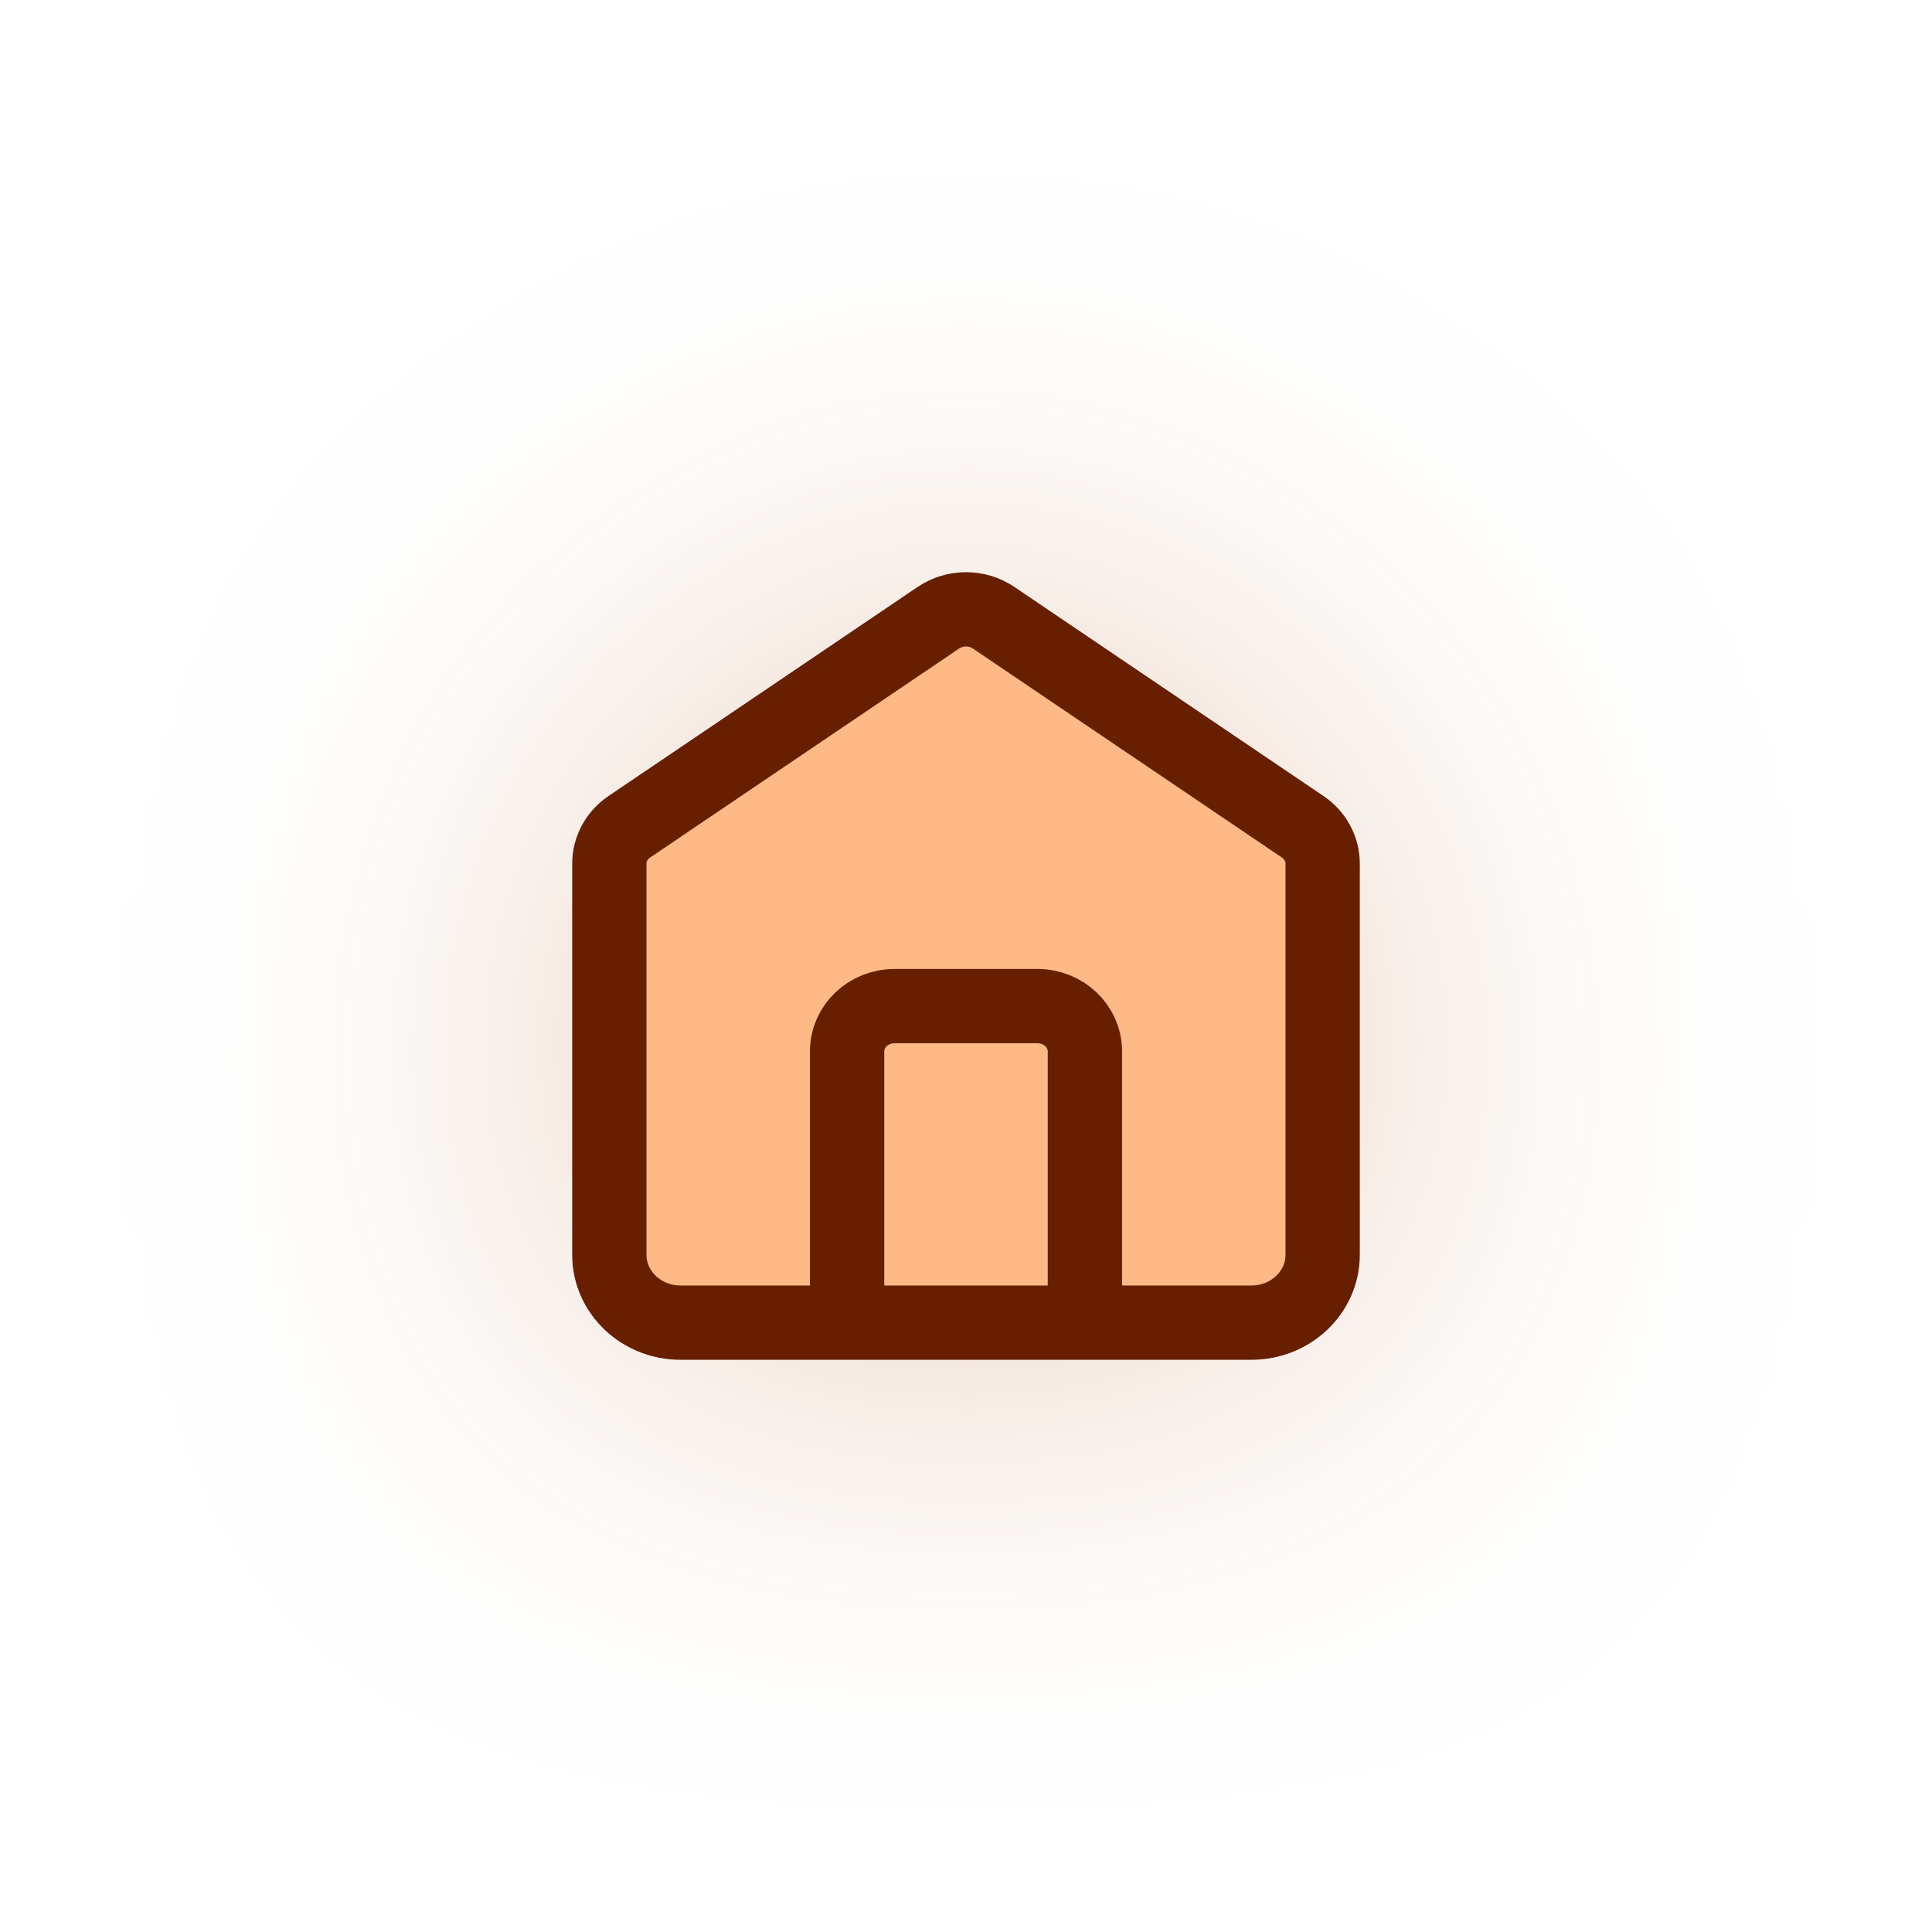
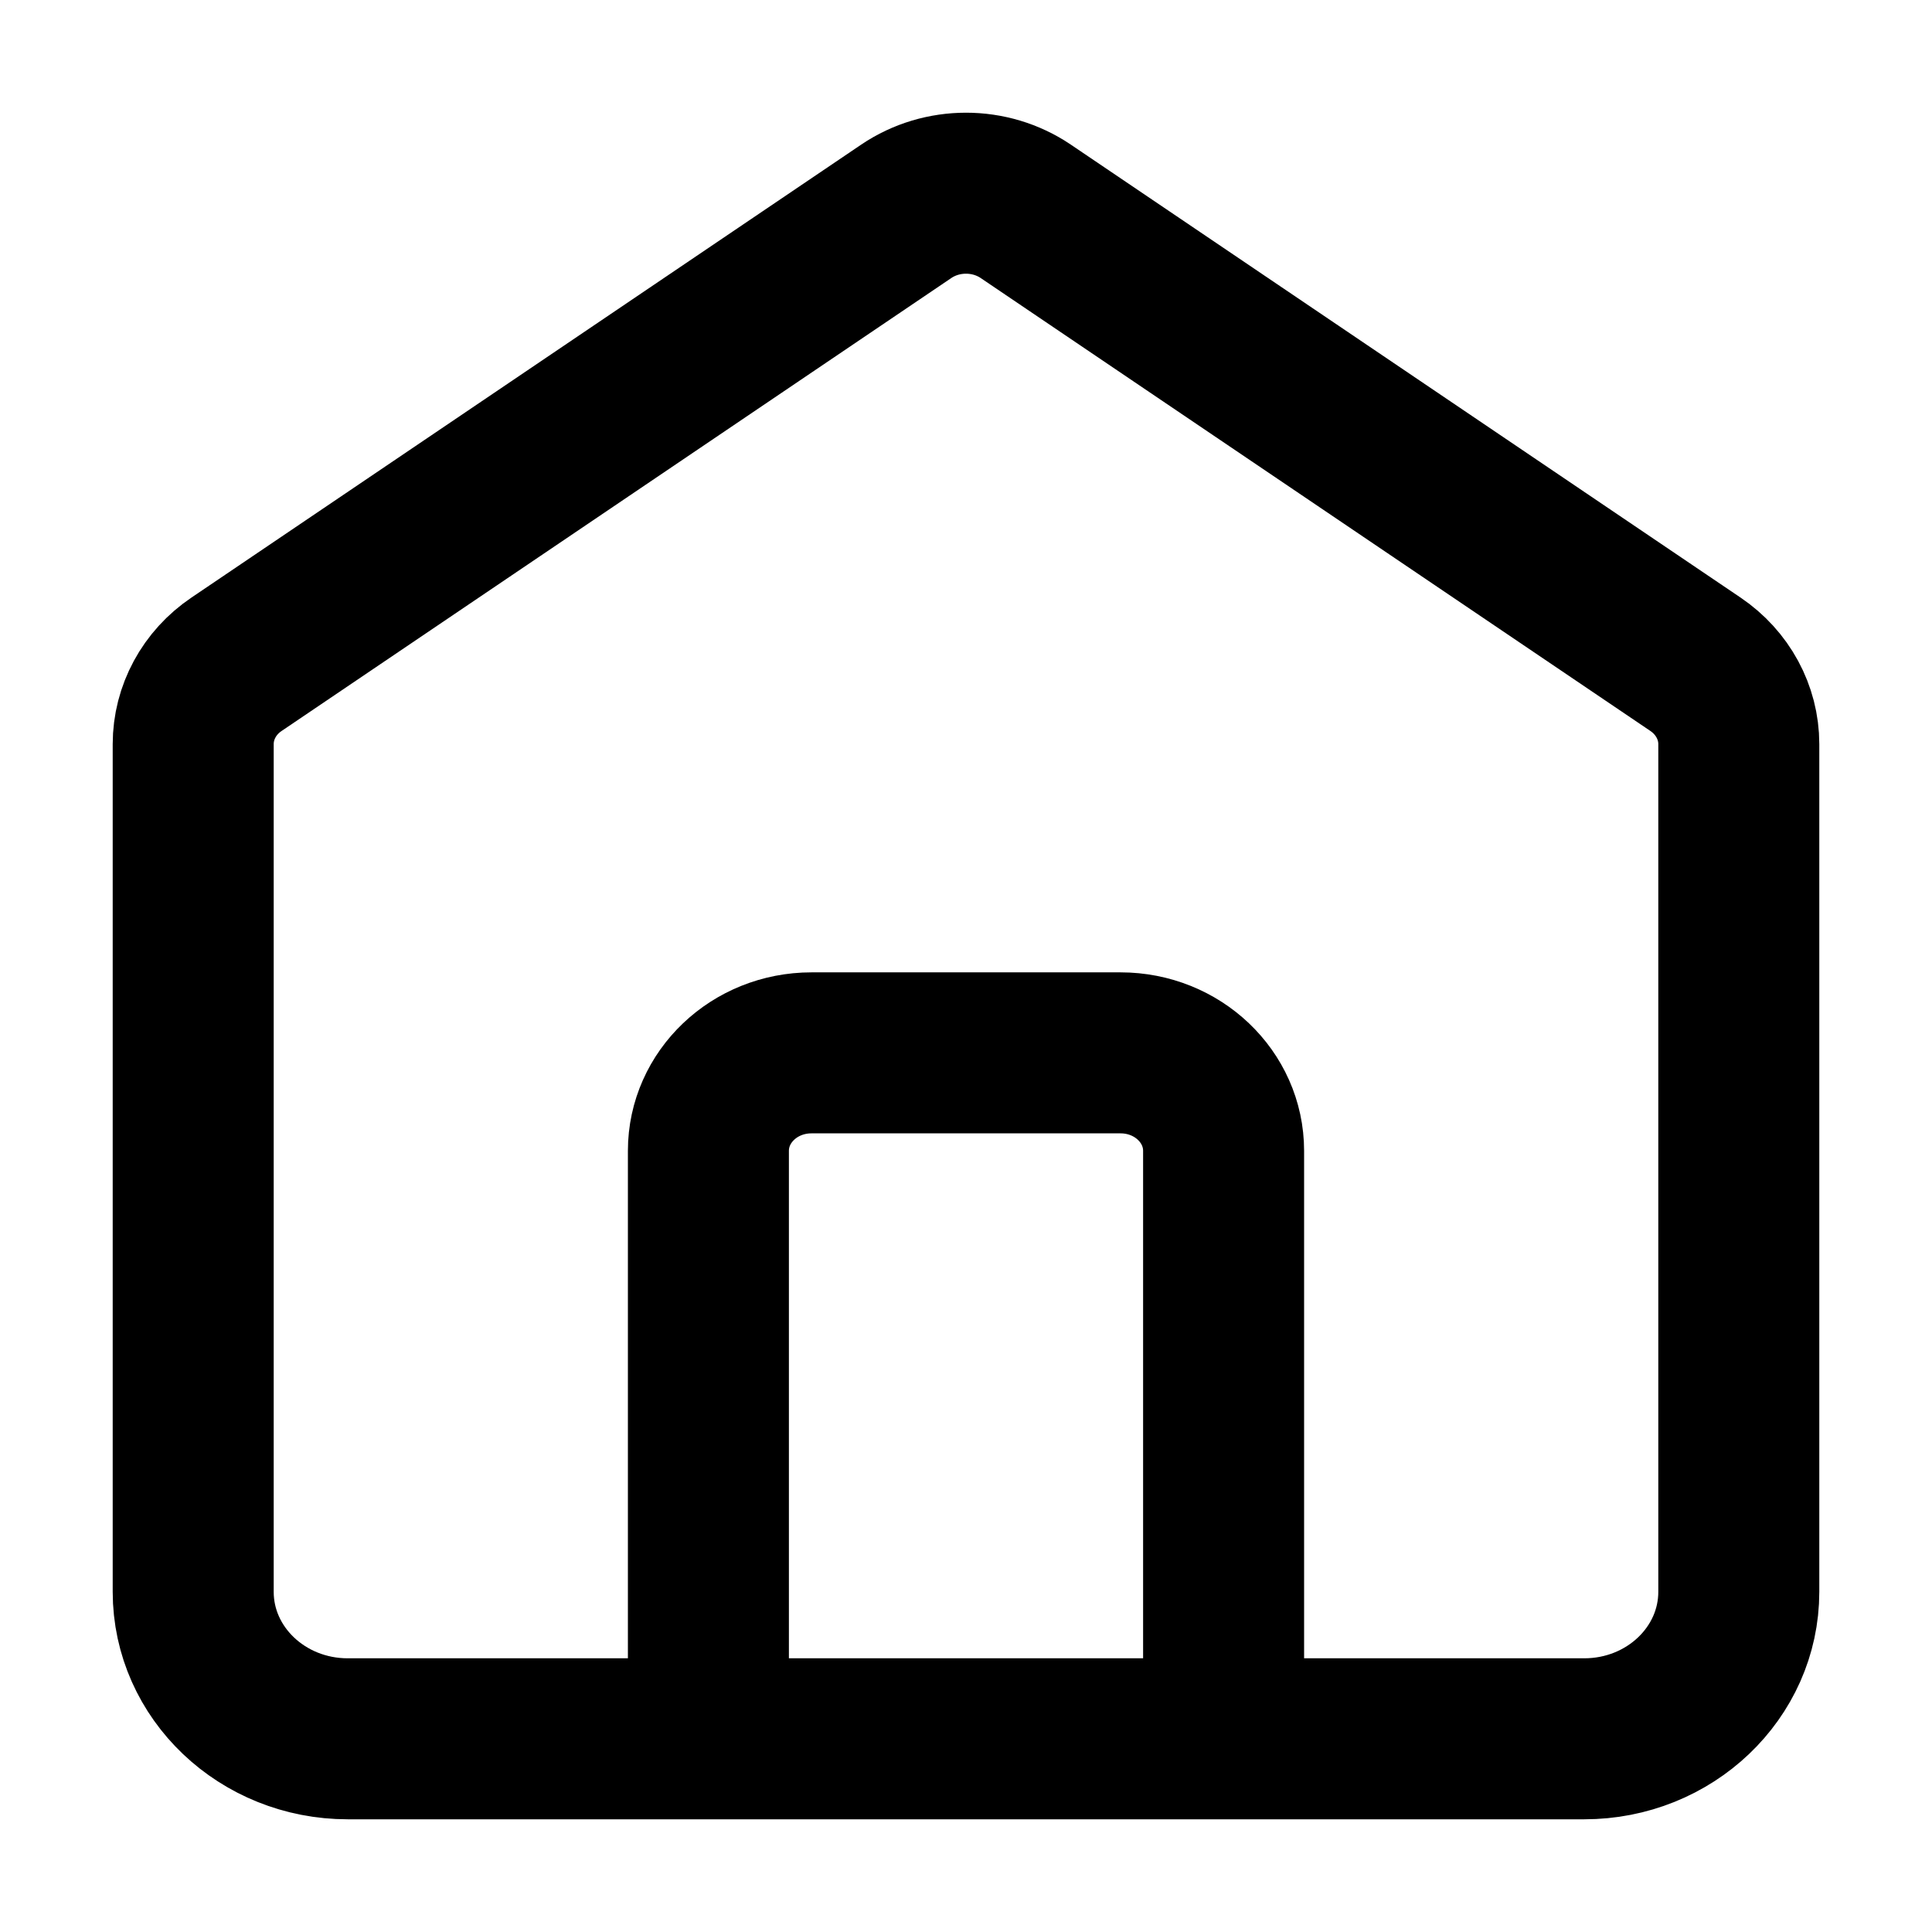
- <svg xmlns="http://www.w3.org/2000/svg" width="52" height="52" viewBox="0 0 52 52" fill="none">
-   <g filter="url(#filter0_d_394_243)">
-     <path d="M16.4 23.244C16.4 22.85 16.601 22.48 16.938 22.252L25.258 16.625C25.702 16.325 26.298 16.325 26.742 16.625L35.062 22.252C35.399 22.48 35.6 22.85 35.6 23.244V33.774C35.6 34.782 34.74 35.6 33.68 35.6H18.32C17.259 35.6 16.4 34.782 16.4 33.774V23.244Z" fill="#FFB986" />
-     <path d="M22.8 35.6V28.296C22.8 27.624 23.373 27.079 24.08 27.079H27.92C28.627 27.079 29.2 27.624 29.2 28.296V35.6M25.258 16.625L16.938 22.252C16.601 22.48 16.4 22.85 16.4 23.244V33.774C16.4 34.782 17.259 35.6 18.32 35.6H33.68C34.74 35.6 35.6 34.782 35.6 33.774V23.244C35.6 22.85 35.399 22.48 35.062 22.252L26.742 16.625C26.298 16.325 25.702 16.325 25.258 16.625Z" stroke="#671F00" stroke-width="2" stroke-linecap="round" />
-   </g>
-   <defs>
-     <filter id="filter0_d_394_243" x="0.4" y="0.4" width="51.2" height="51.2" filterUnits="userSpaceOnUse" color-interpolation-filters="sRGB">
-       <feFlood flood-opacity="0" result="BackgroundImageFix" />
-       <feColorMatrix in="SourceAlpha" type="matrix" values="0 0 0 0 0 0 0 0 0 0 0 0 0 0 0 0 0 0 127 0" result="hardAlpha" />
-       <feOffset />
-       <feGaussianBlur stdDeviation="7.5" />
-       <feComposite in2="hardAlpha" operator="out" />
-       <feColorMatrix type="matrix" values="0 0 0 0 0.658 0 0 0 0 0.277 0 0 0 0 0 0 0 0 0.25 0" />
-       <feBlend mode="normal" in2="BackgroundImageFix" result="effect1_dropShadow_394_243" />
-       <feBlend mode="normal" in="SourceGraphic" in2="effect1_dropShadow_394_243" result="shape" />
-     </filter>
-   </defs>
+ <svg xmlns="http://www.w3.org/2000/svg" width="24" height="24" viewBox="0 0 24 24" fill="none">
+   <path d="M8.8 21.6V14.296C8.8 13.624 9.373 13.079 10.08 13.079H13.92C14.627 13.079 15.2 13.624 15.2 14.296V21.6M11.258 2.625L2.938 8.252C2.6 8.48 2.4 8.85 2.4 9.244V19.774C2.4 20.782 3.26 21.6 4.32 21.6H19.68C20.74 21.6 21.6 20.782 21.6 19.774V9.244C21.6 8.85 21.399 8.48 21.062 8.252L12.742 2.625C12.298 2.325 11.702 2.325 11.258 2.625Z" stroke="black" stroke-width="2" stroke-linecap="round" />
</svg>
